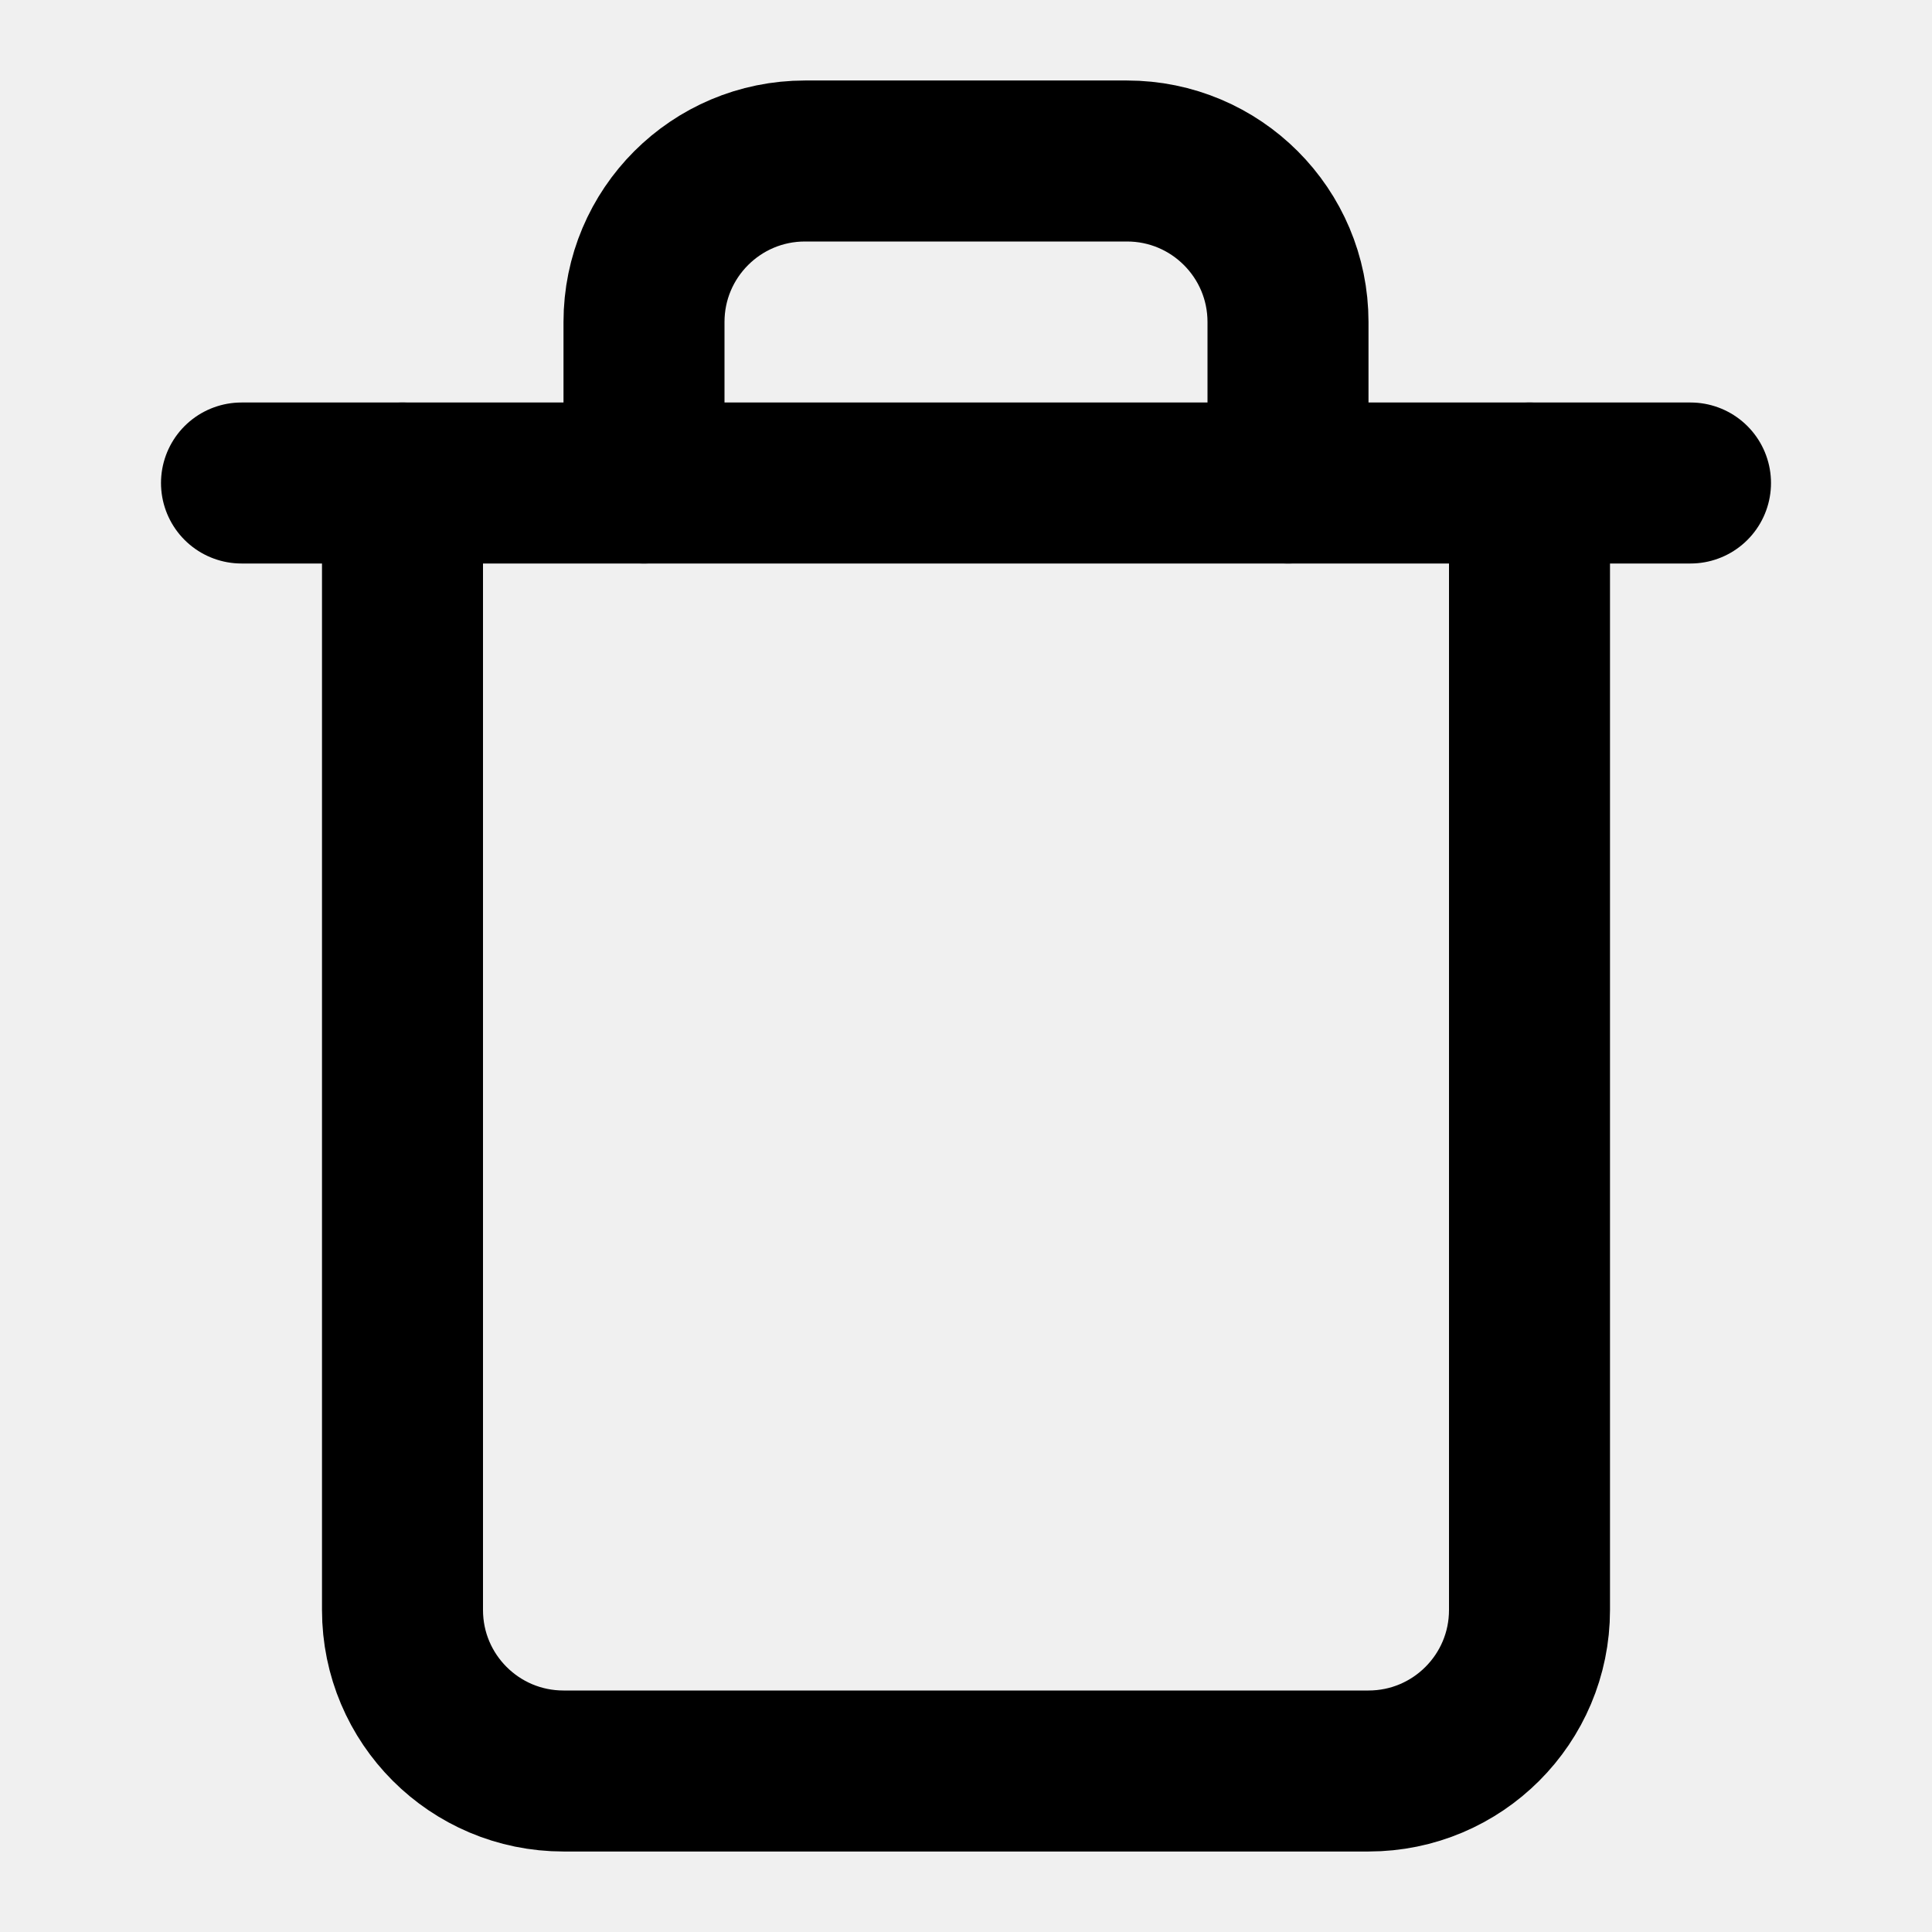
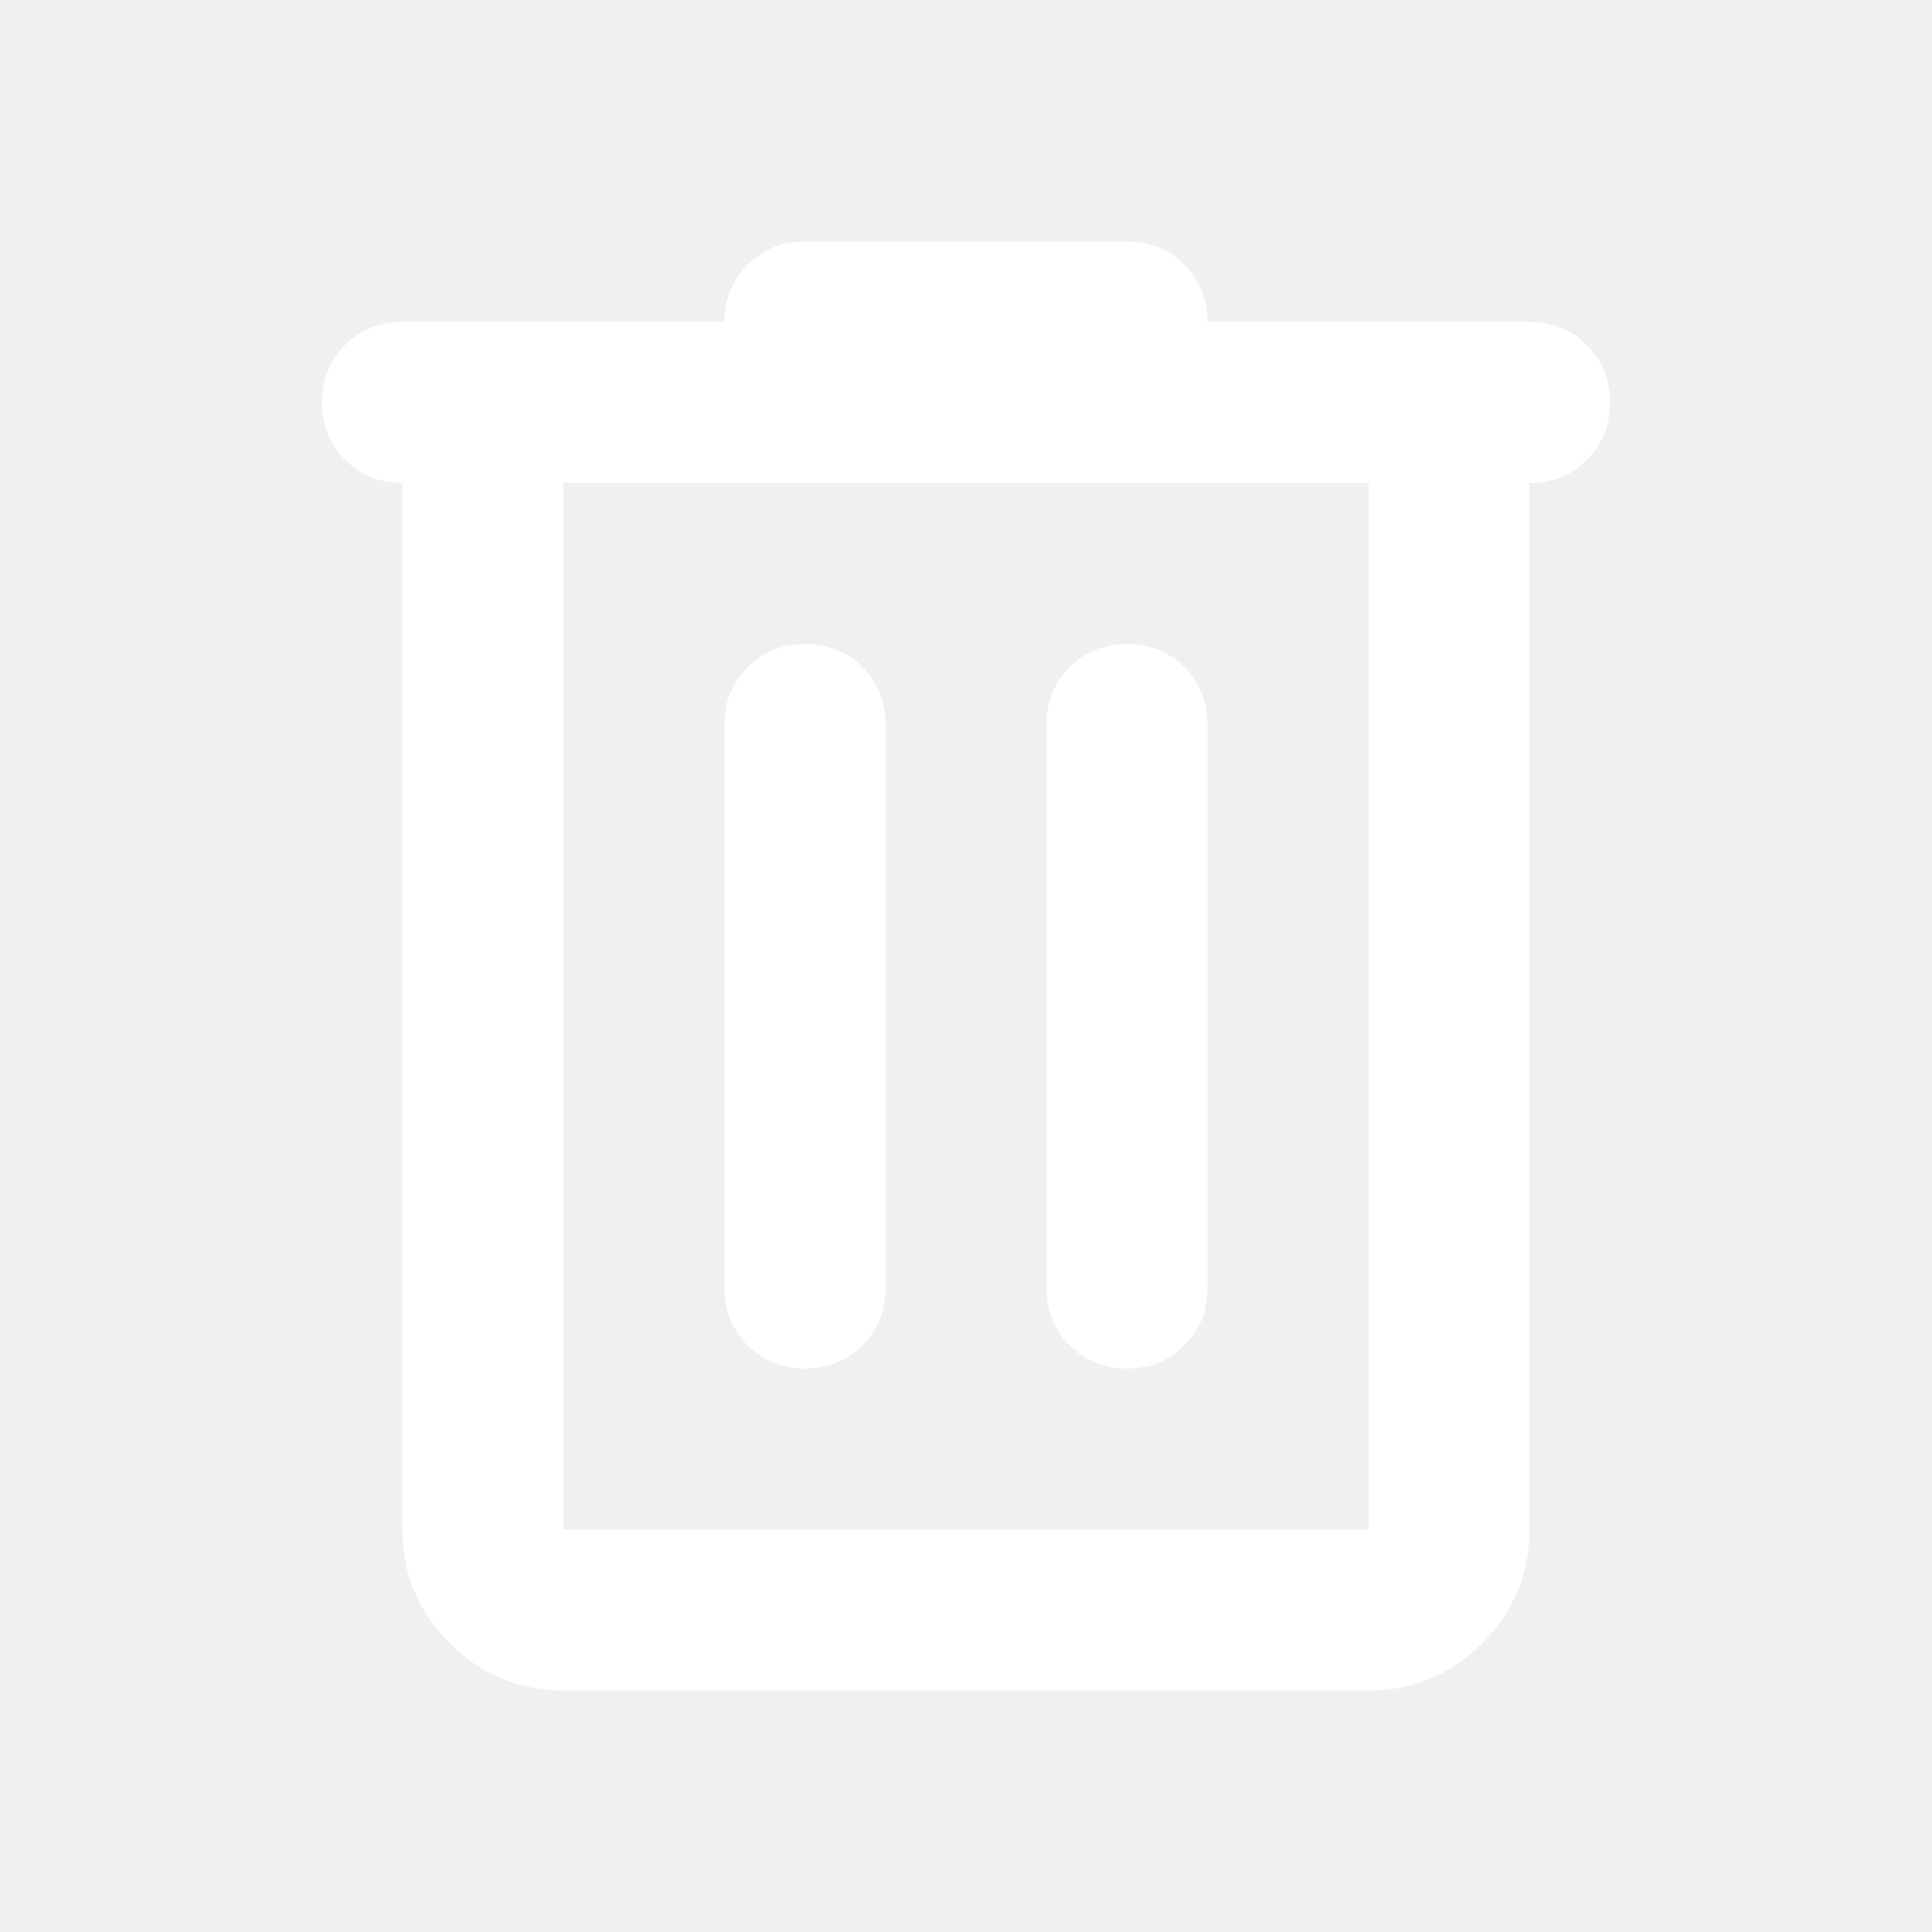
- <svg xmlns="http://www.w3.org/2000/svg" width="24" height="24" viewBox="0 0 24 24" fill="none" stroke="currentColor" stroke-width="2" stroke-linecap="round" stroke-linejoin="round">
-   <polyline points="3 6 5 6 21 6" />
-   <path d="M19 6v14a2 2 0 0 1-2 2H7a2 2 0 0 1-2-2V6m3 0V4a2 2 0 0 1 2-2h4a2 2 0 0 1 2 2v2" />
+ <svg xmlns="http://www.w3.org/2000/svg" fill="#ffffff" height="24" viewBox="0 -960 960 960" width="24">
+   <path d="M280-120q-33 0-56.5-23.5T200-200v-520q-17 0-28.5-11.5T160-760q0-17 11.5-28.5T200-800h160q0-17 11.5-28.5T400-840h160q17 0 28.5 11.5T600-800h160q17 0 28.5 11.5T800-760q0 17-11.5 28.5T760-720v520q0 33-23.5 56.5T680-120H280Zm400-600H280v520h400v-520ZM400-280q17 0 28.5-11.5T440-320v-280q0-17-11.5-28.5T400-640q-17 0-28.5 11.5T360-600v280q0 17 11.5 28.5T400-280Zm160 0q17 0 28.5-11.5T600-320v-280q0-17-11.5-28.5T560-640q-17 0-28.5 11.5T520-600v280q0 17 11.5 28.5T560-280ZM280-720v520-520Z" />
</svg>
